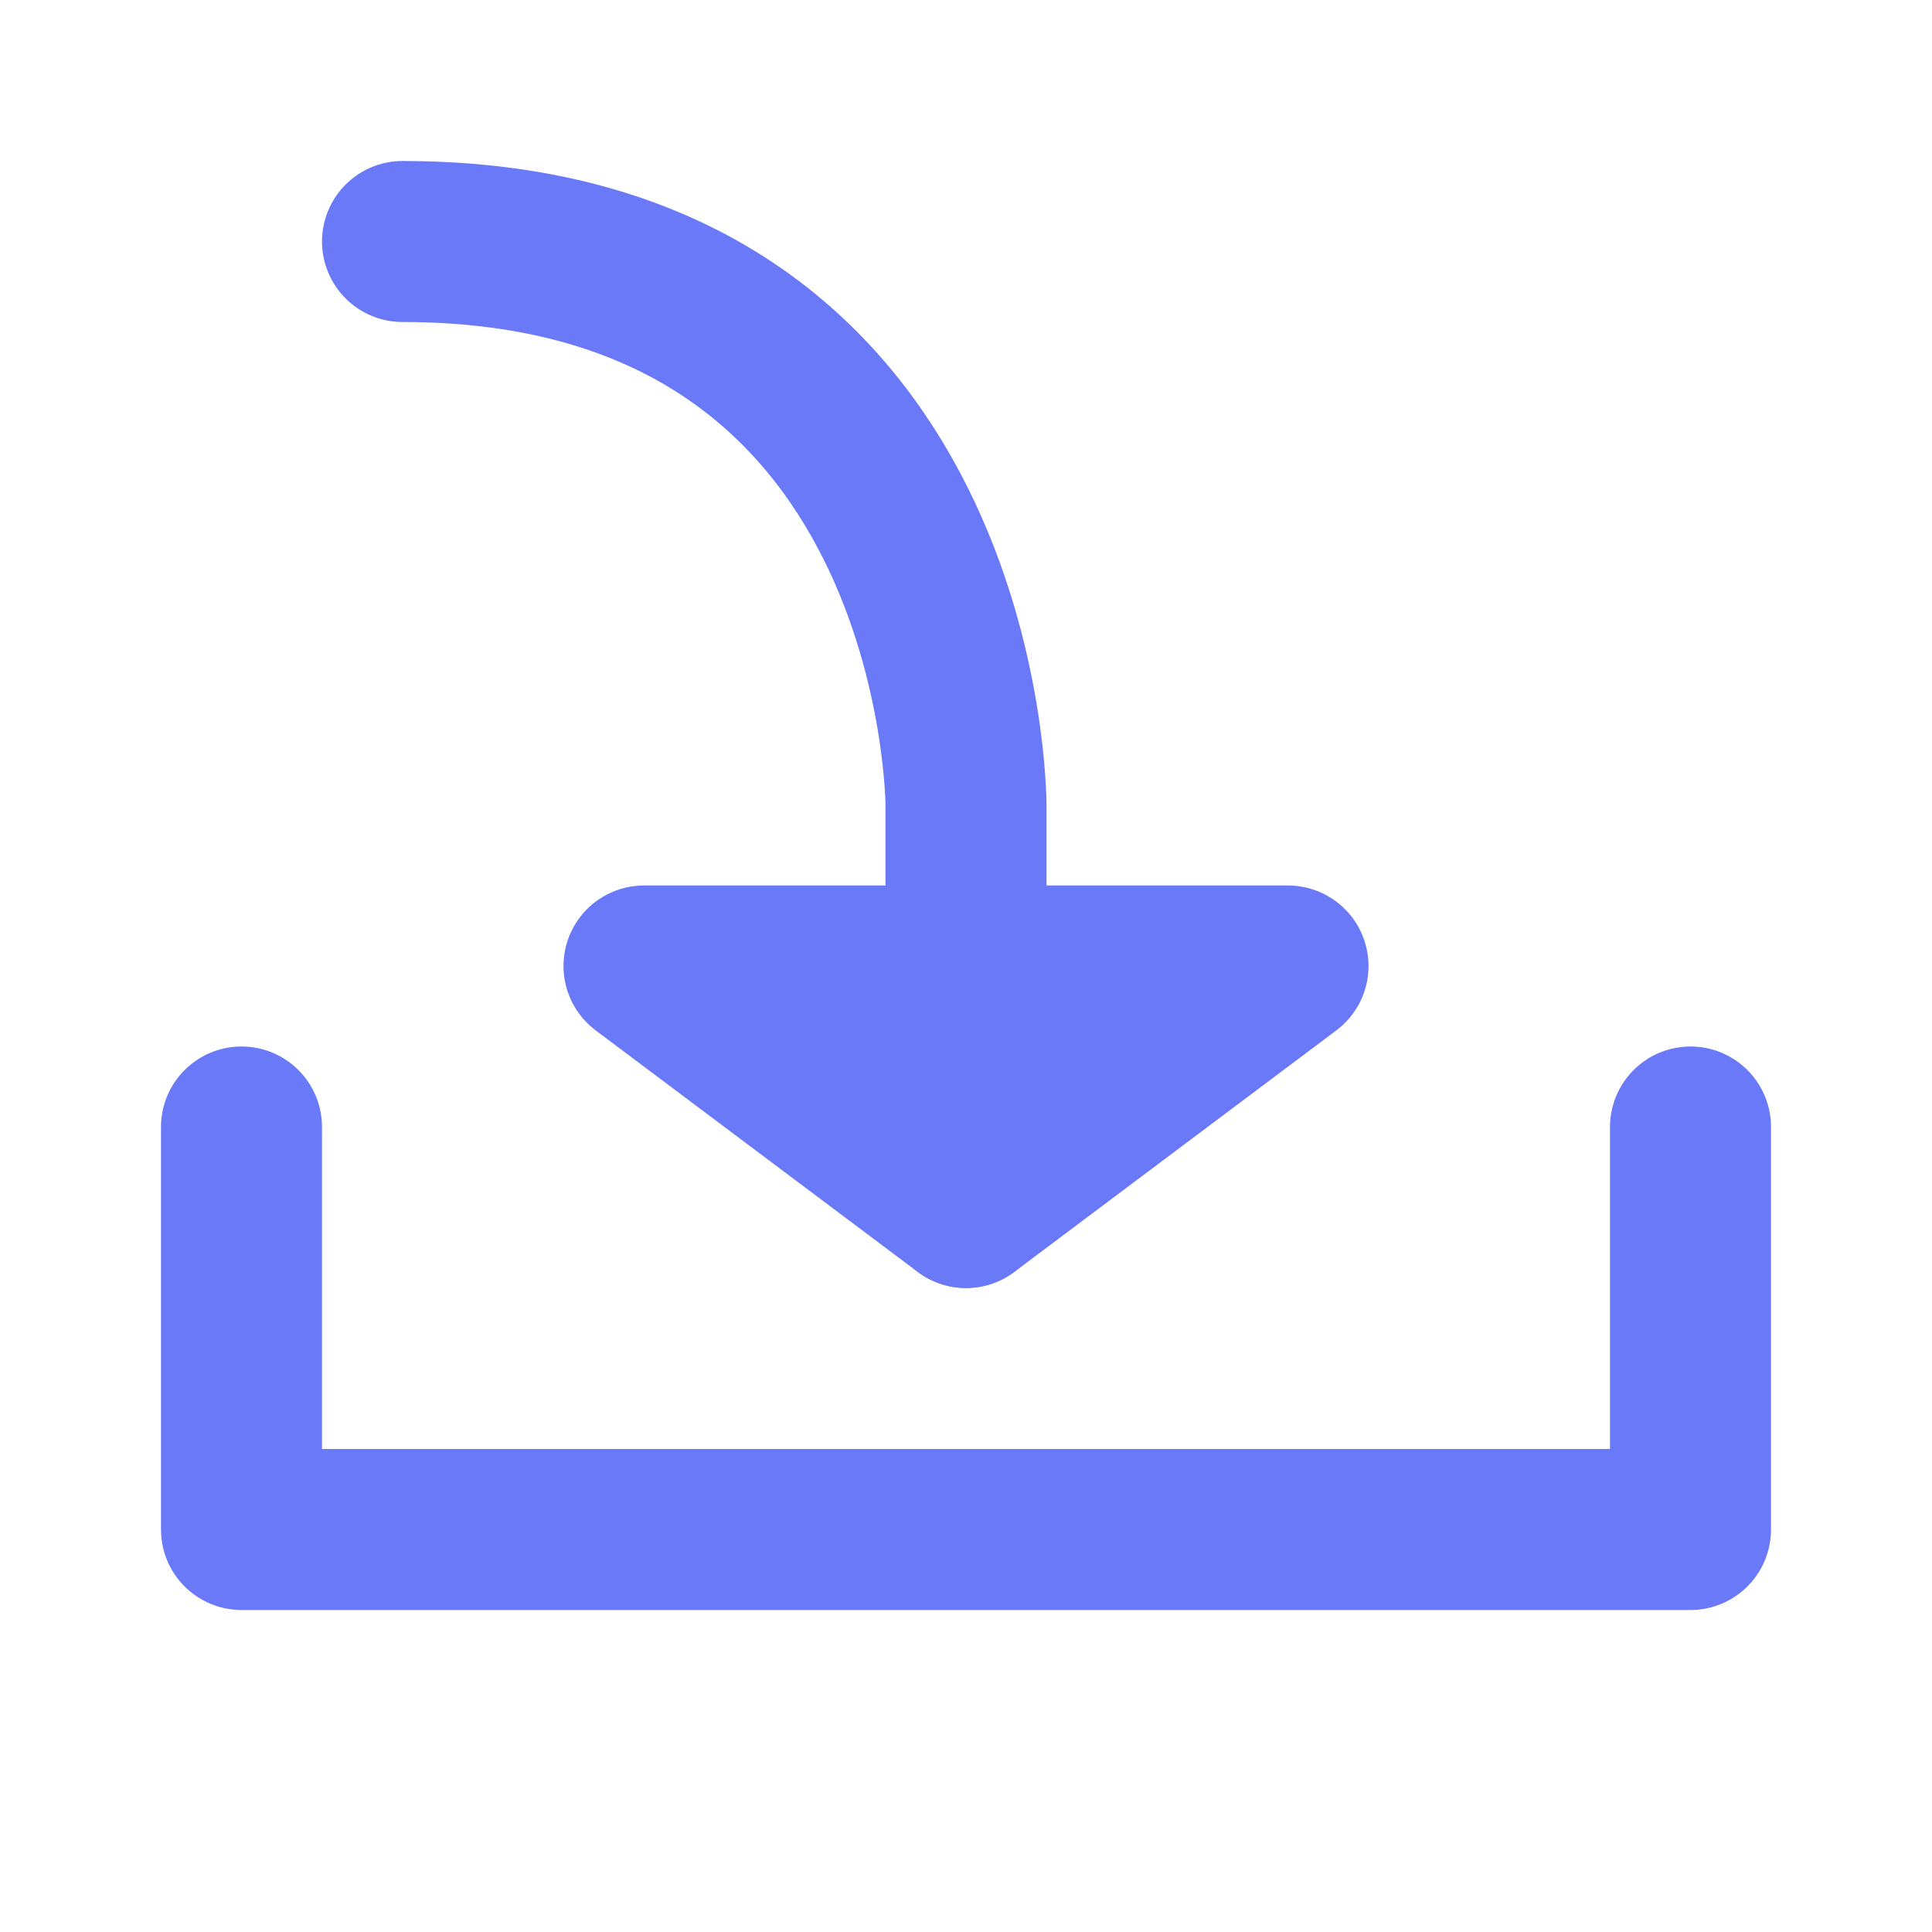
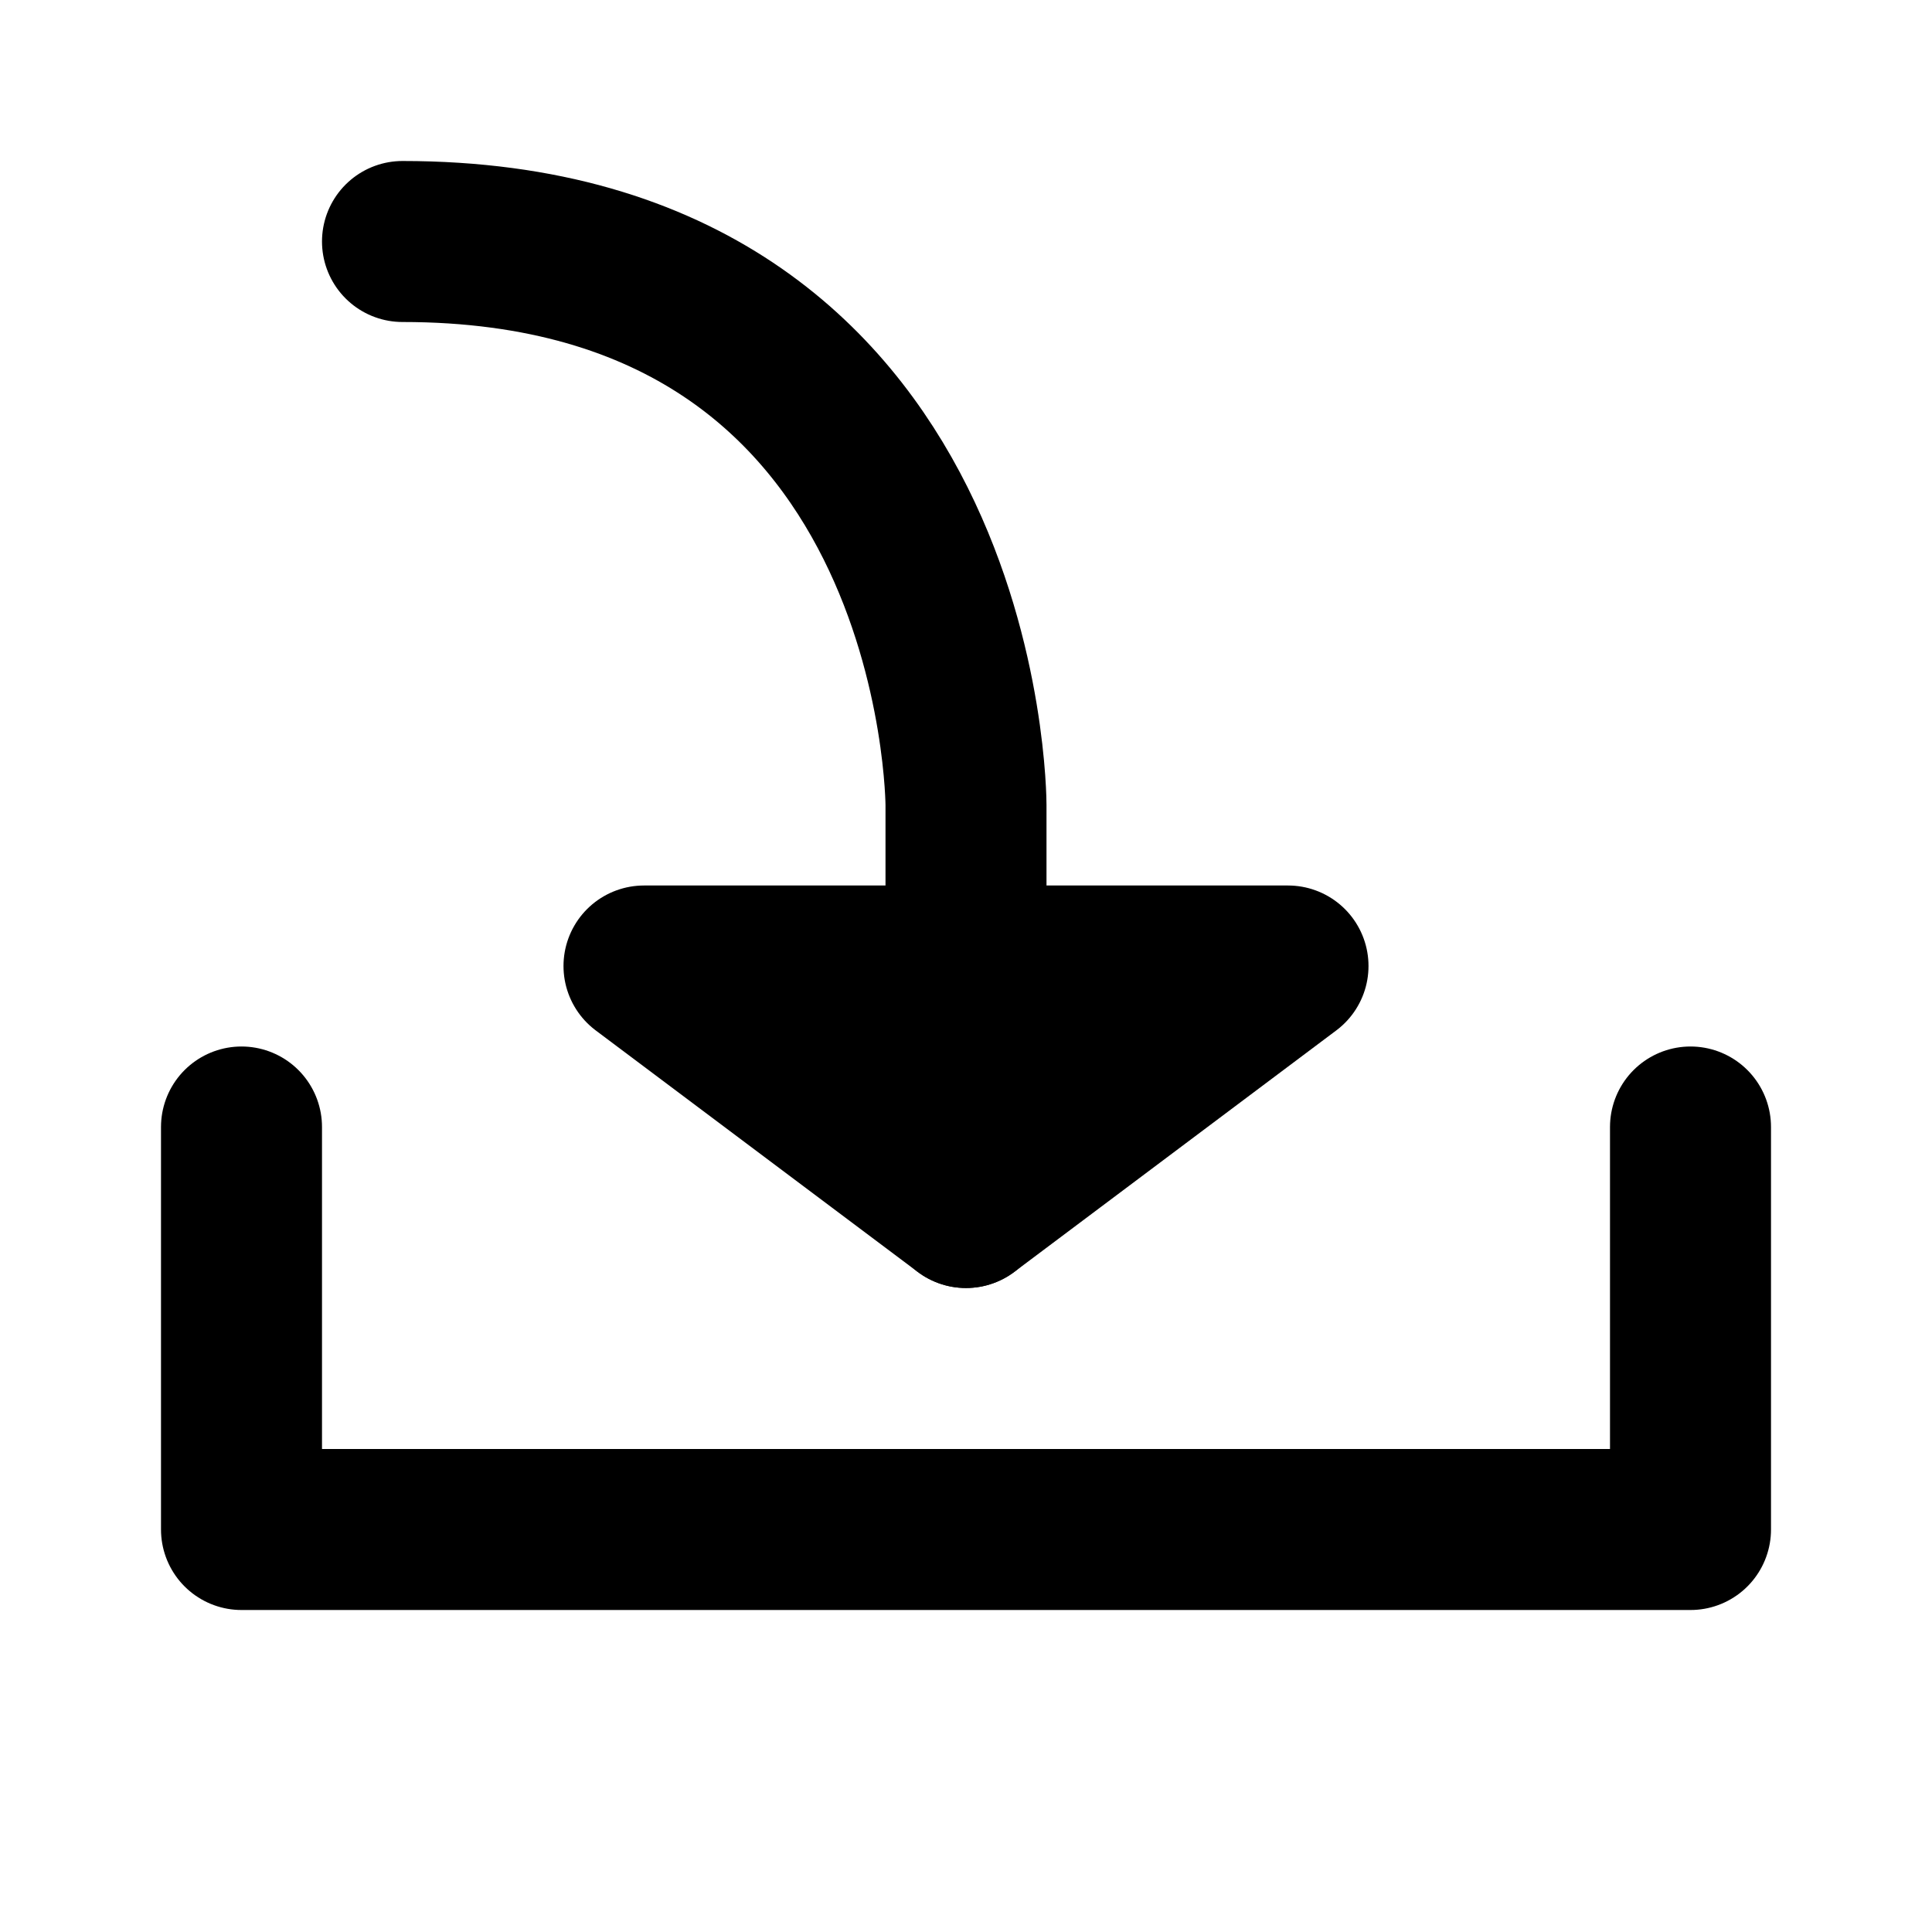
<svg xmlns="http://www.w3.org/2000/svg" width="12" height="12" viewBox="0 0 12 12" fill="none">
-   <path d="M10.5 7V9.5H1.5V7" stroke="#6979F8" stroke-linecap="round" stroke-linejoin="round" />
-   <path d="M6 7.5L8 6H4L6 7.5Z" fill="#6979F8" stroke="#6979F8" stroke-linecap="round" stroke-linejoin="round" />
-   <path d="M6 7.5V5C6 5 6 1.5 2.5 1.5" stroke="#6979F8" stroke-linecap="round" stroke-linejoin="round" />
+   <path d="M10.5 7V9.5H1.5V7" stroke="currentColor" stroke-linecap="round" stroke-linejoin="round" />
+   <path d="M6 7.5L8 6H4L6 7.5Z" fill="currentColor" stroke="currentColor" stroke-linecap="round" stroke-linejoin="round" />
+   <path d="M6 7.5V5C6 5 6 1.5 2.5 1.5" stroke="currentColor" stroke-linecap="round" stroke-linejoin="round" />
</svg>
